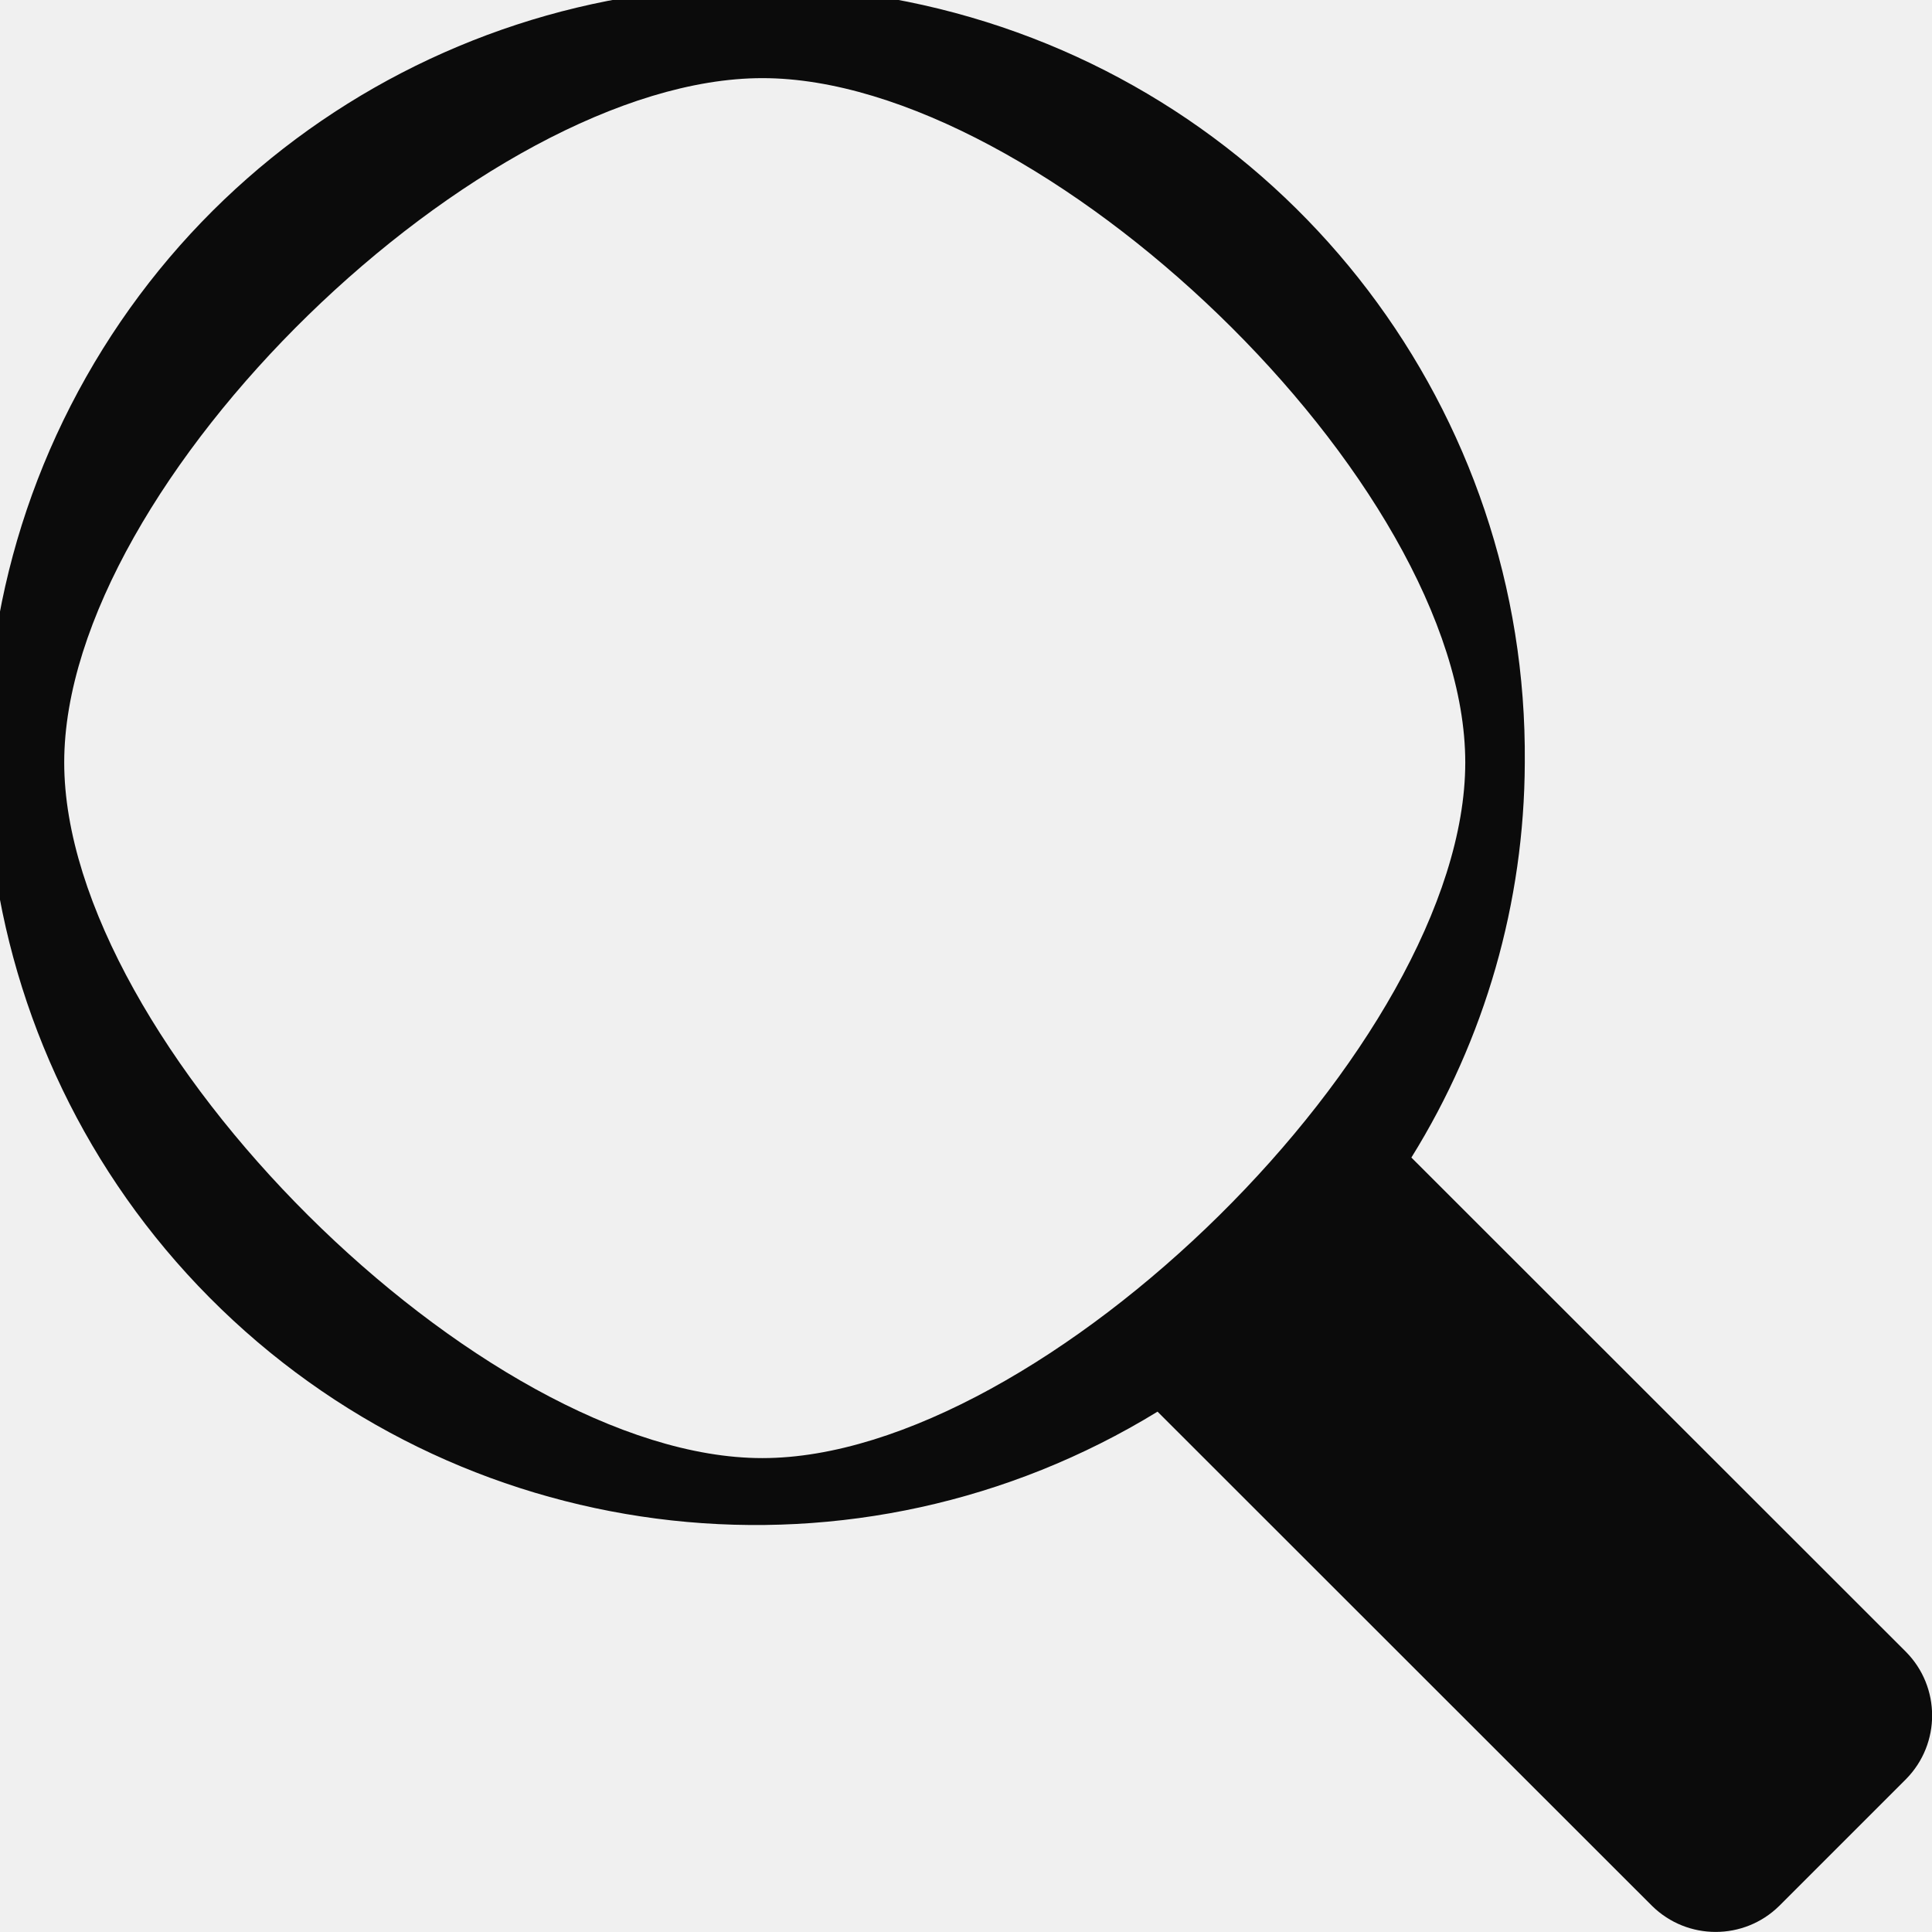
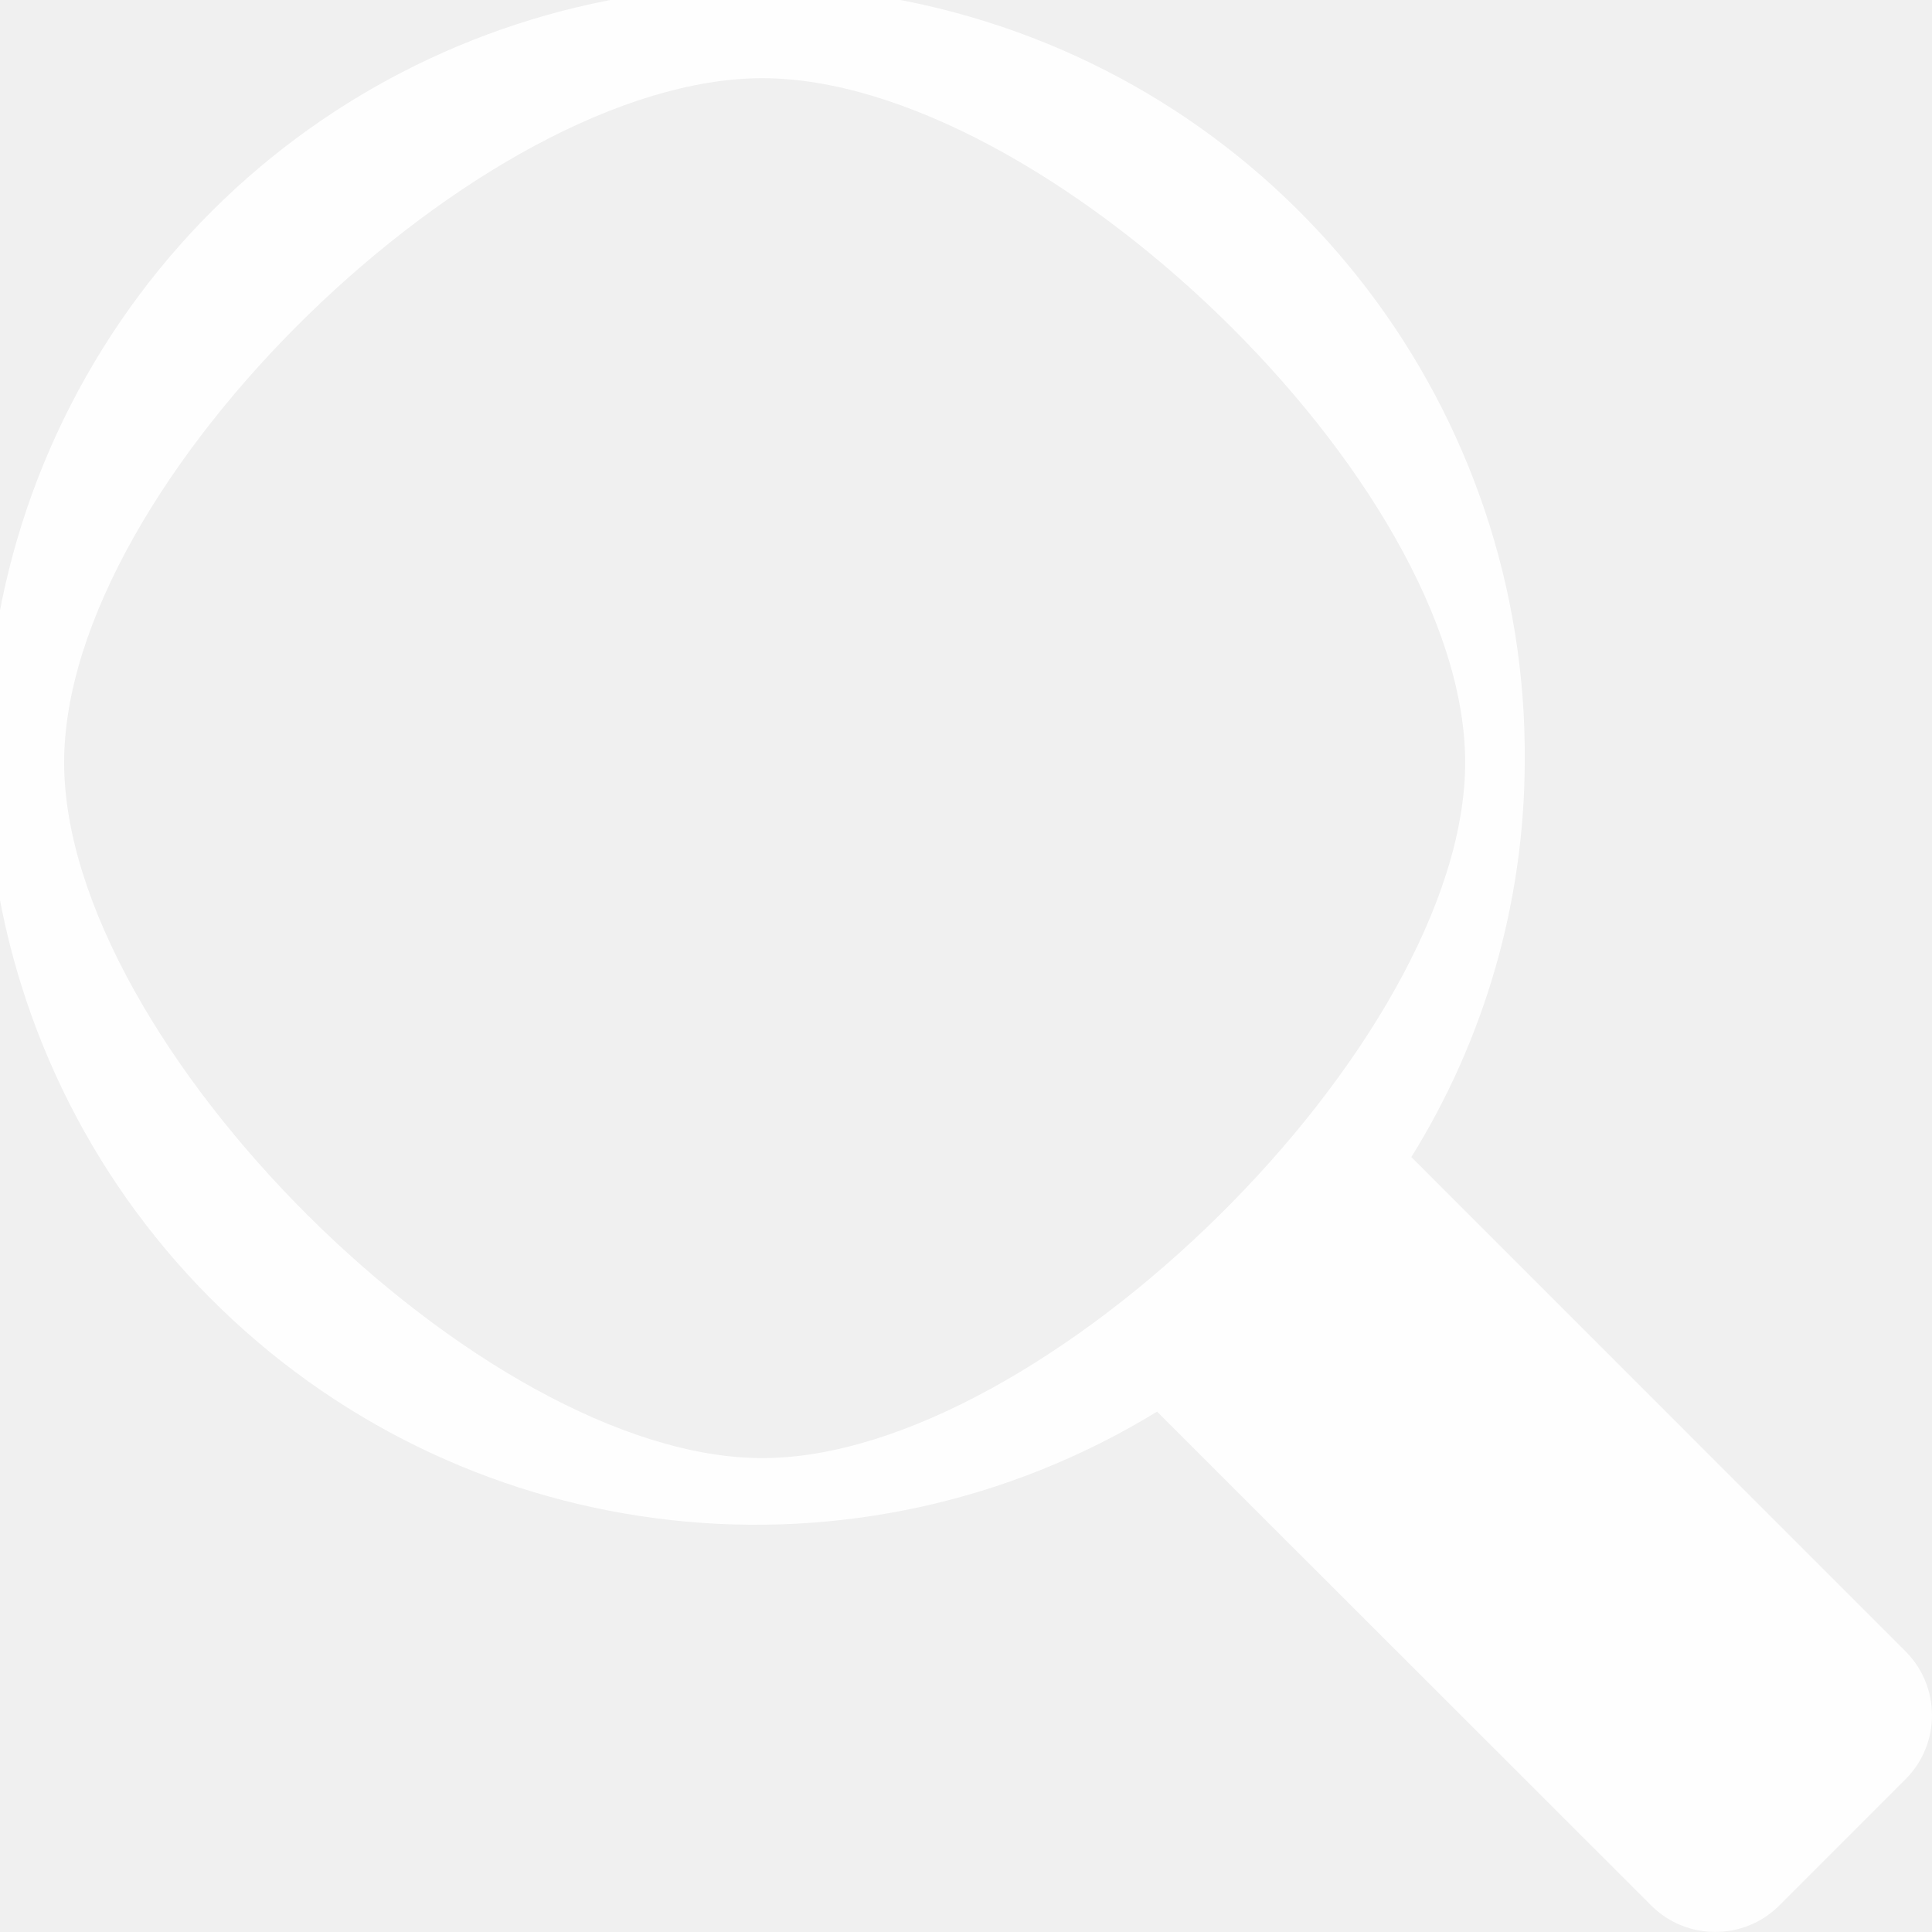
- <svg xmlns="http://www.w3.org/2000/svg" width="14.02" height="14.02" viewBox="0 0 14.02 14.02">
+ <svg xmlns="http://www.w3.org/2000/svg" width="19.369" height="19.368" viewBox="0 0 19.369 19.368">
  <defs>
-     <style>.a{opacity:0.95;}</style>
+     <style>.a{fill:#fff;opacity:0.95;}</style>
  </defs>
-   <path class="a" d="M13.831,11.987,10.242,8.4a5.464,5.464,0,0,0,.823-2.865A5.582,5.582,0,1,0,8.4,10.244l3.589,3.587a.658.658,0,0,0,.922,0l.922-.922A.657.657,0,0,0,13.831,11.987Zm-8.3-1.406C3.5,10.581.466,7.569.466,5.533S3.5.567,5.533.567s5.1,2.929,5.1,4.966S7.569,10.581,5.533,10.581Z" />
+   <path class="a" d="M19.108,16.56,14.149,11.6a7.549,7.549,0,0,0,1.137-3.958A7.712,7.712,0,1,0,11.6,14.152l4.959,4.956a.909.909,0,0,0,1.274,0l1.274-1.274A.907.907,0,0,0,19.108,16.56ZM7.643,14.618c-2.814,0-7-4.16-7-6.974s4.185-6.86,7-6.86,7.046,4.046,7.046,6.86S10.457,14.618,7.643,14.618Z" />
</svg>
